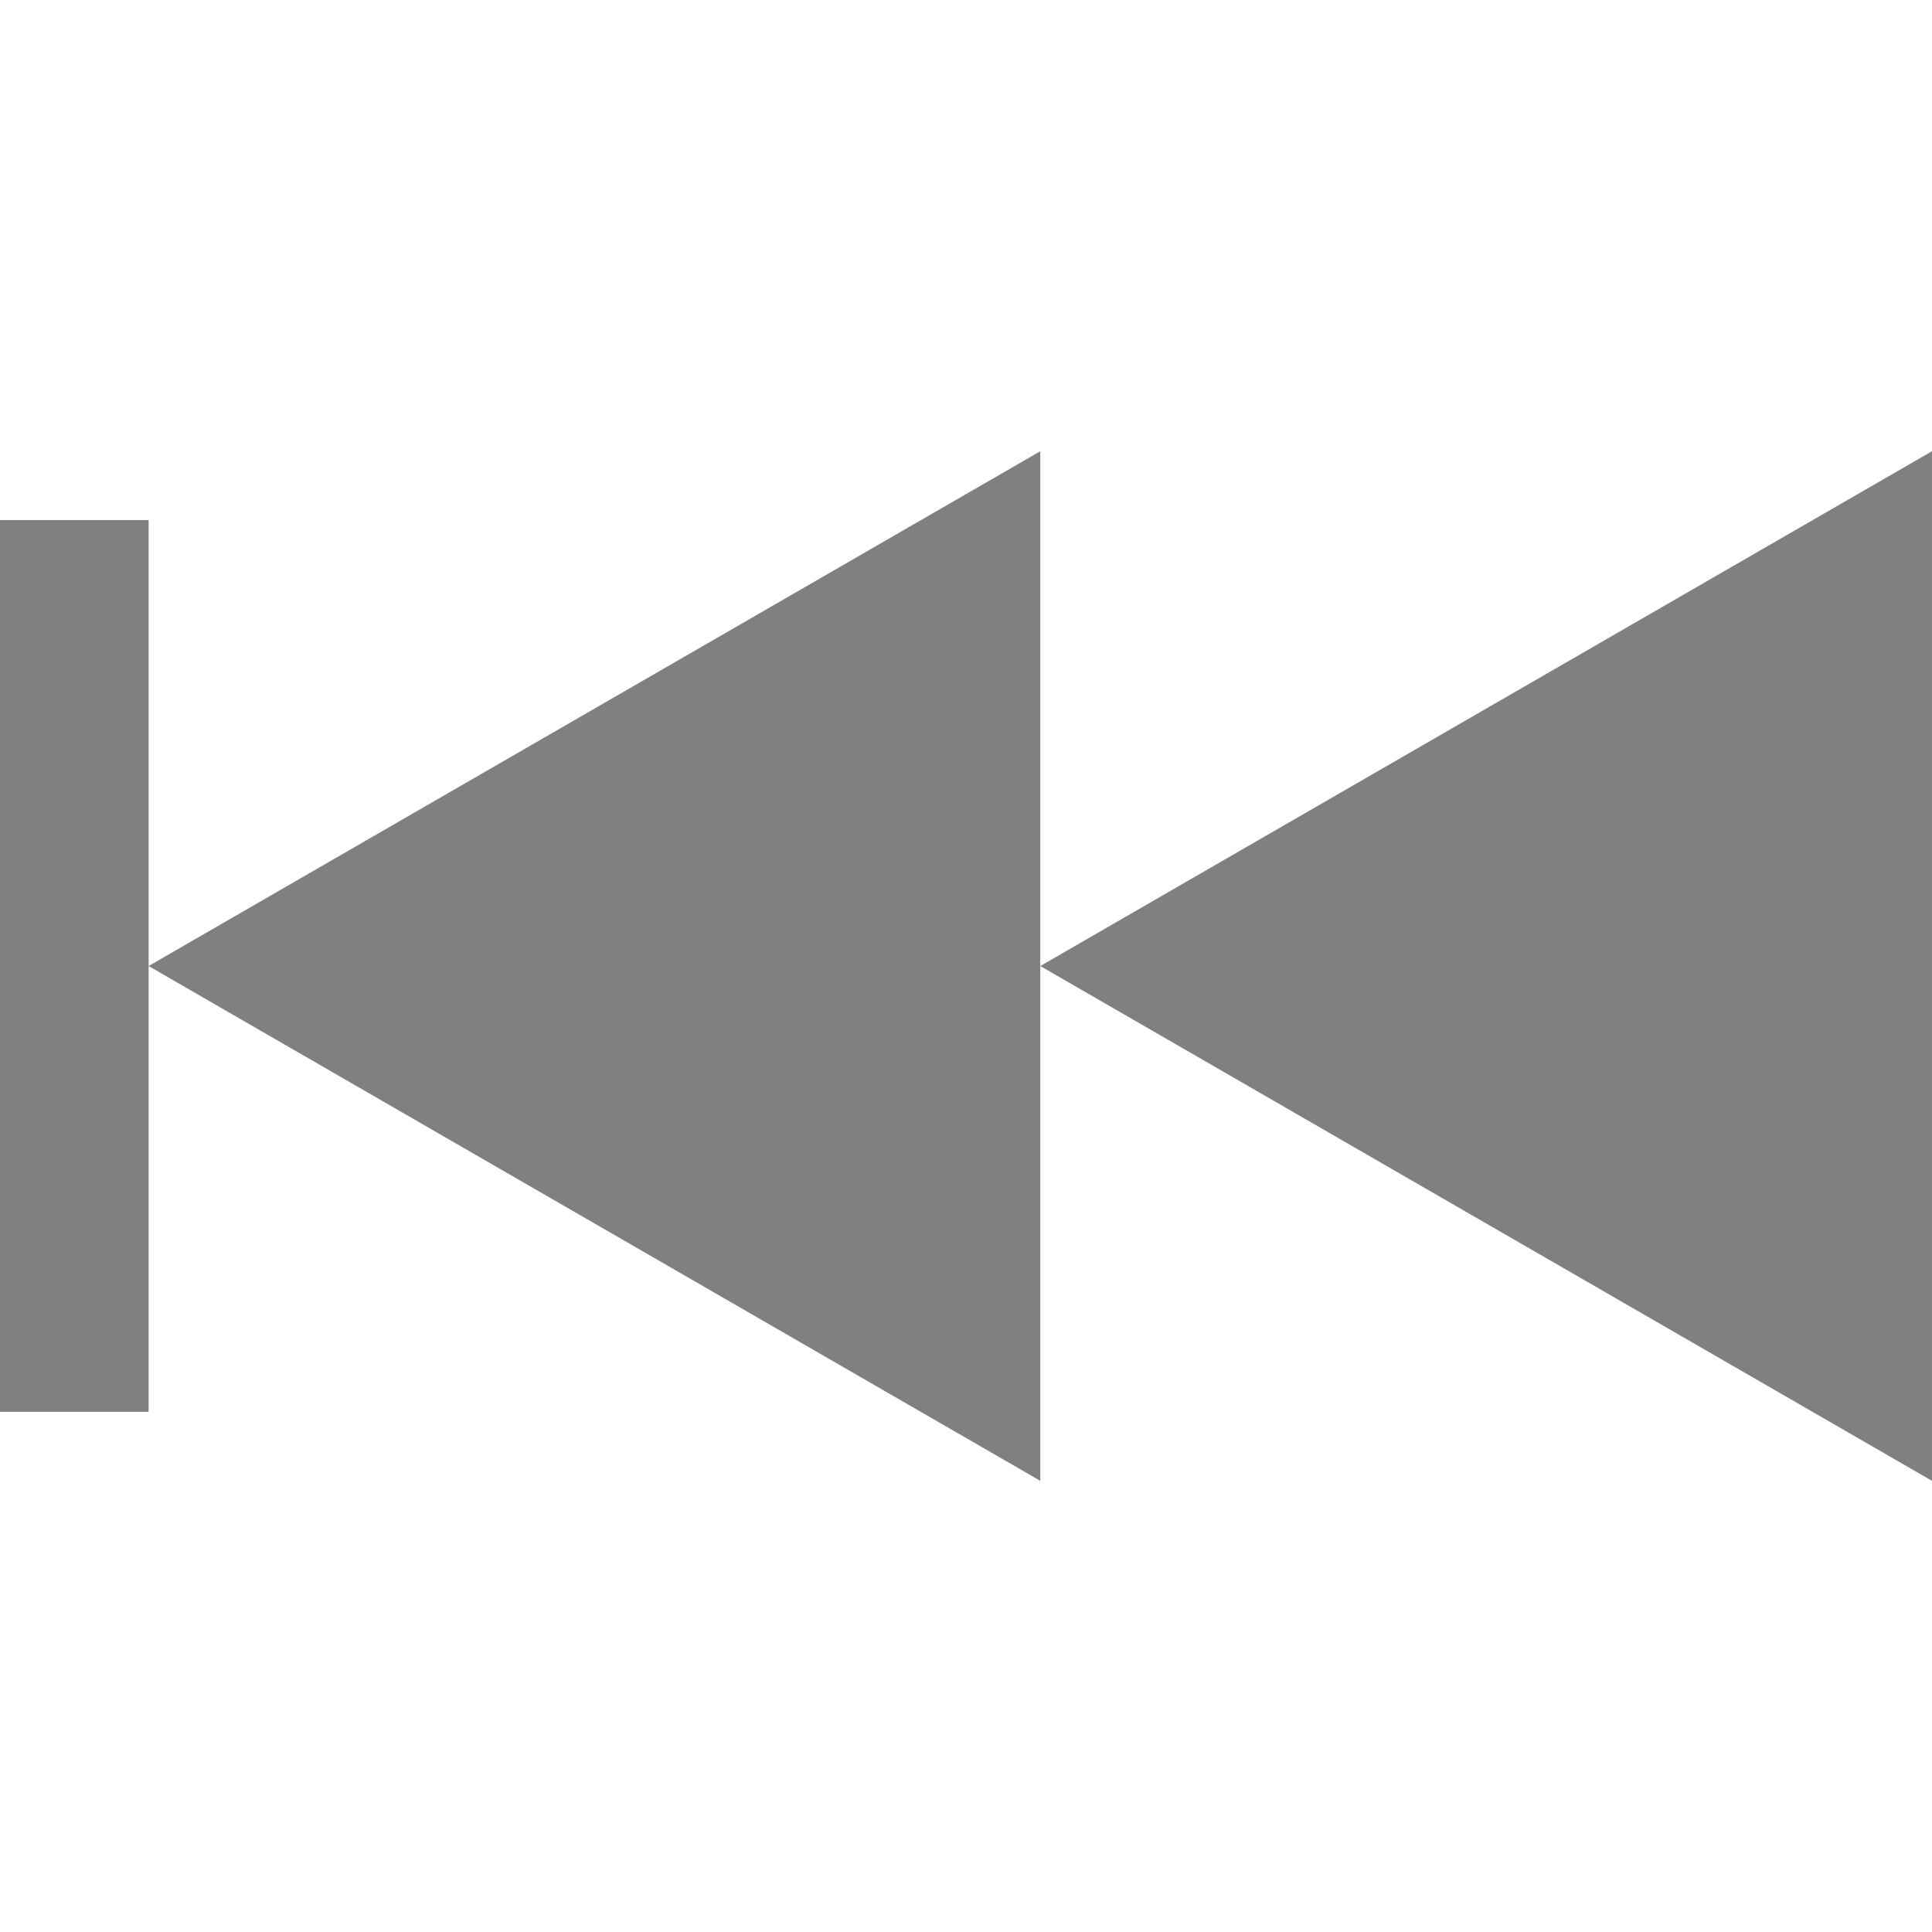
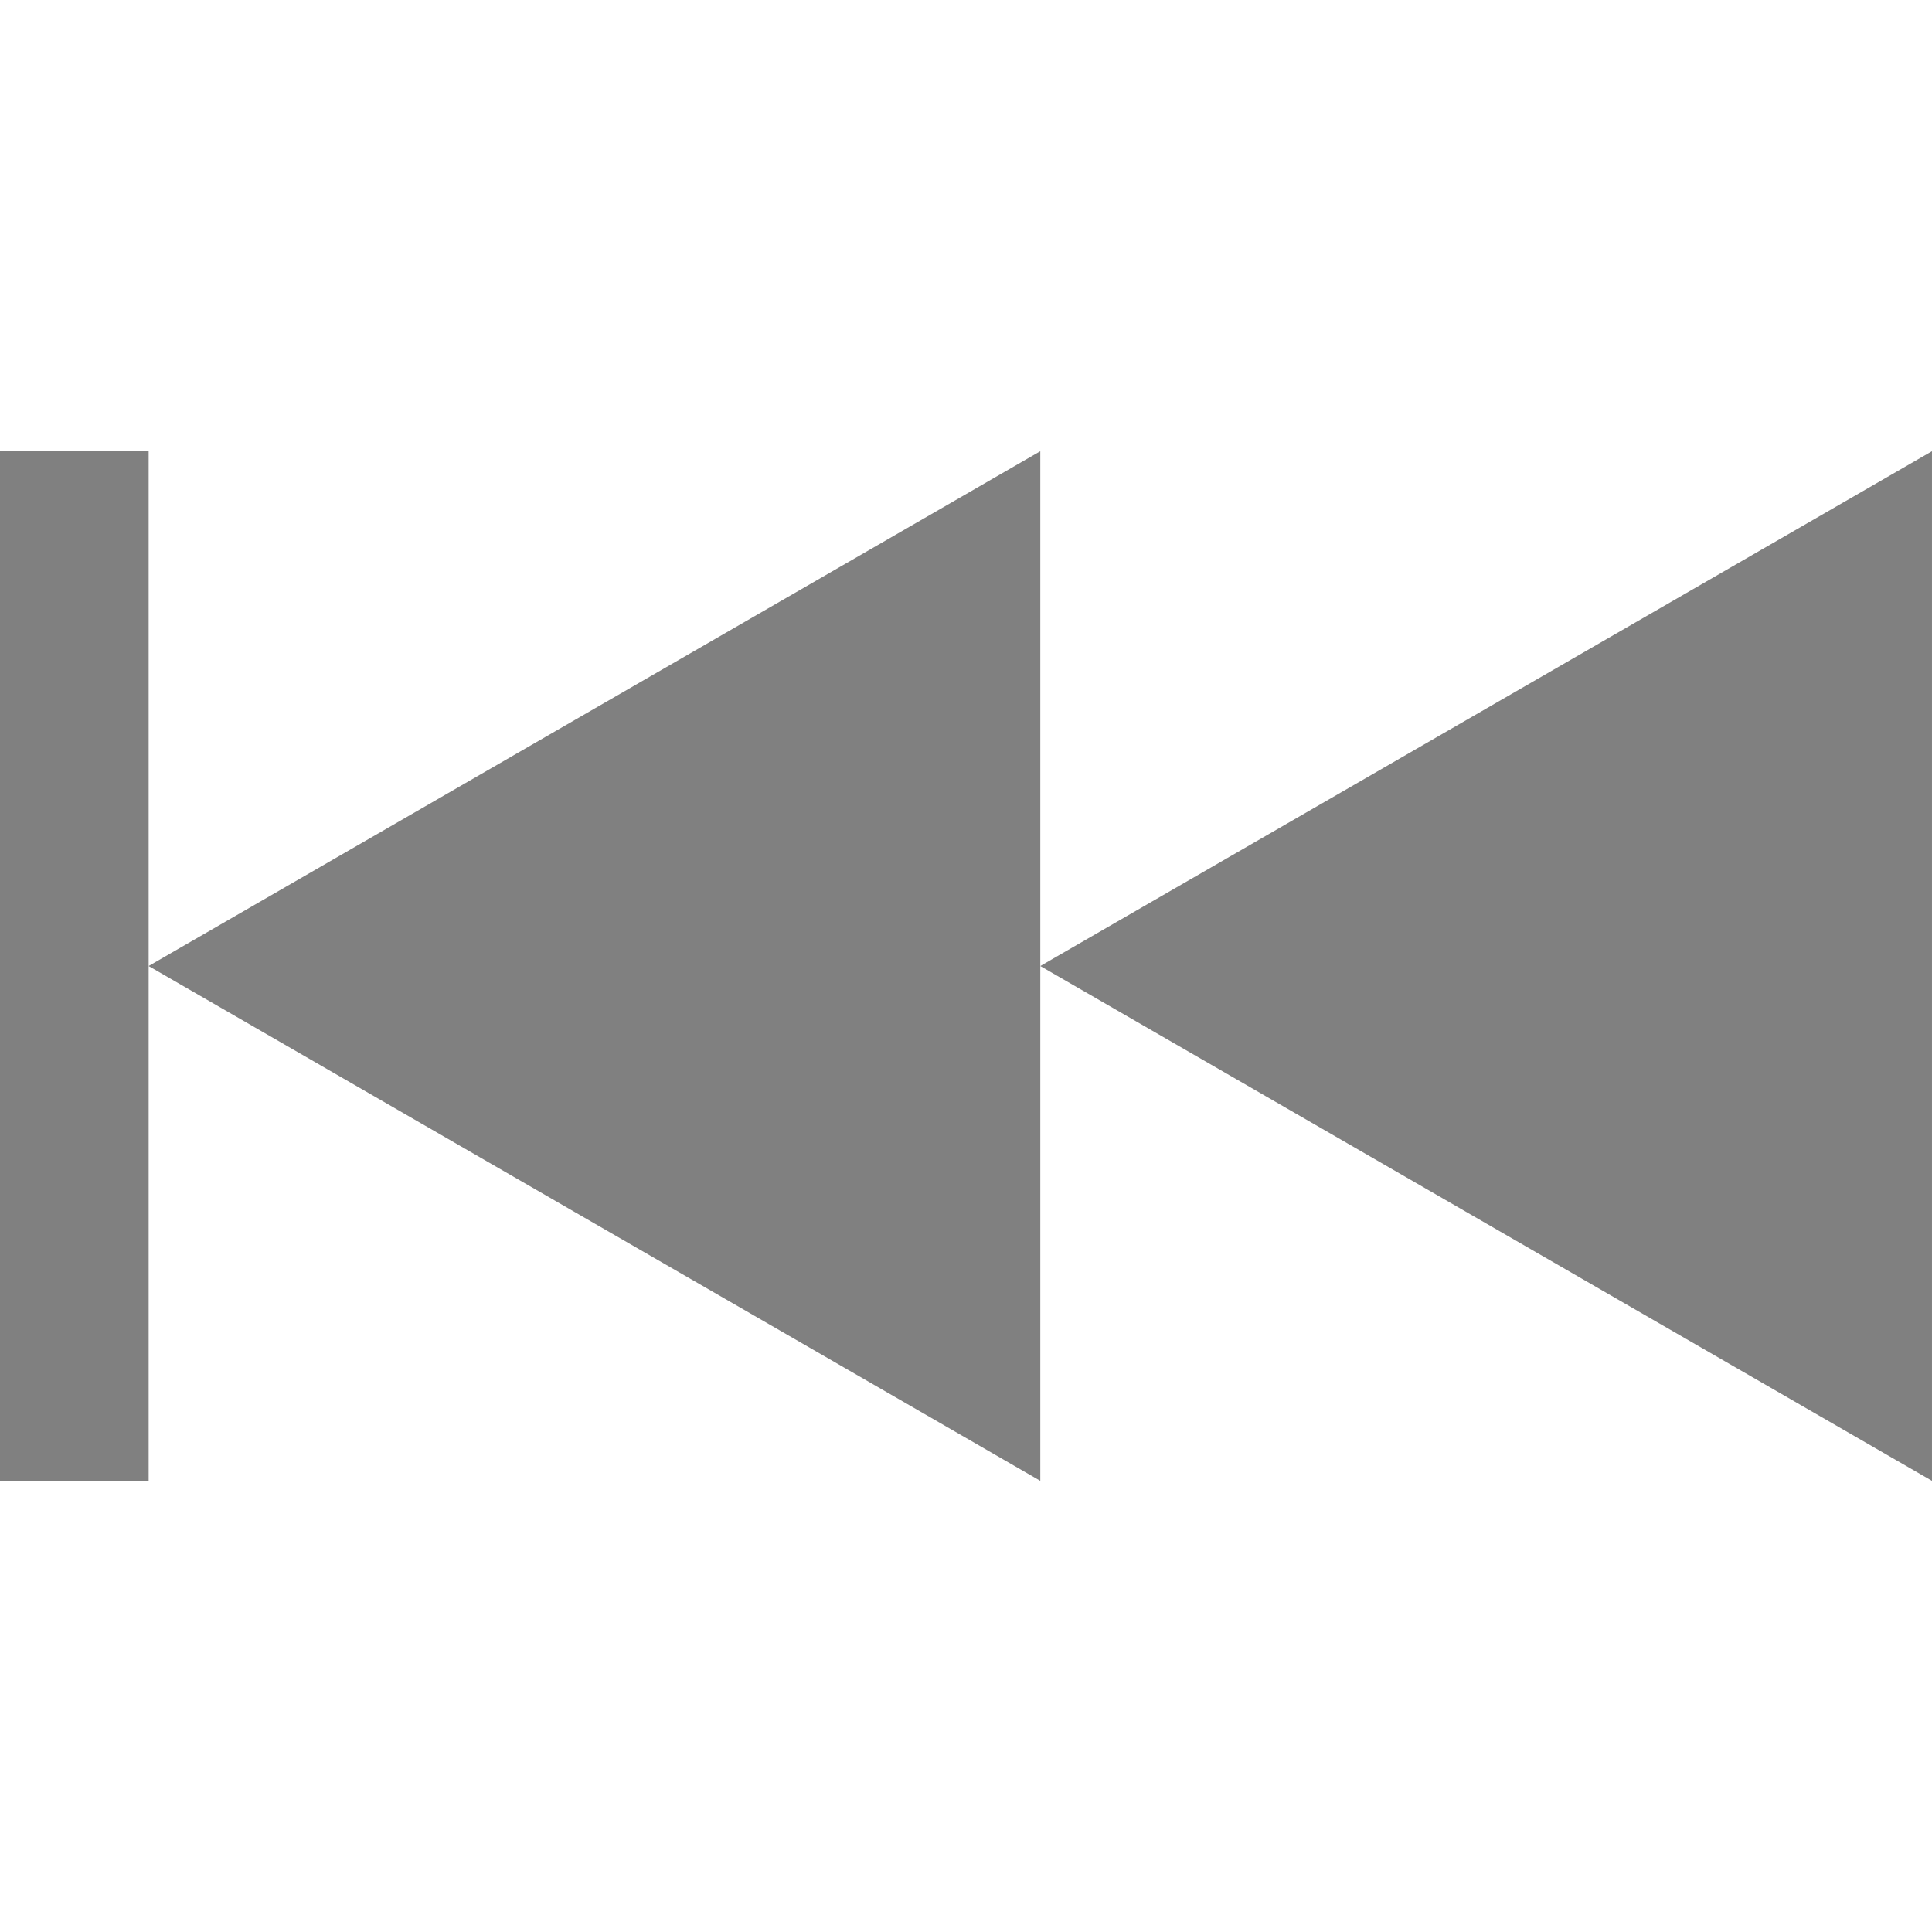
<svg xmlns="http://www.w3.org/2000/svg" height="16" width="16" version="1.1" id="svg4">
  <defs id="defs8" />
  <path style="opacity:1;fill:#808080;fill-opacity:1;stroke:none;stroke-width:1;stroke-linecap:butt;stroke-linejoin:bevel;stroke-miterlimit:4;stroke-dasharray:none;stroke-opacity:1;paint-order:fill markers stroke" id="path818" d="m -22.203,0.407 -3.464,-6 -3.464,-6 6.928,0 6.928,0 -3.464,6 z" transform="matrix(0,0.6153846,-0.6153846,0,1.481095,21.66362)" />
  <path style="opacity:1;fill:#808080;fill-opacity:1;stroke:none;stroke-width:1;stroke-linecap:butt;stroke-linejoin:bevel;stroke-miterlimit:4;stroke-dasharray:none;stroke-opacity:1;paint-order:fill markers stroke" id="path818-3" d="m -22.203,0.407 -3.464,-6 -3.464,-6 6.928,0 6.928,0 -3.464,6 z" transform="matrix(0,0.6153846,-0.6153846,0,8.865711,21.66362)" />
-   <rect style="opacity:1;fill:#808080;fill-opacity:1;stroke:none;stroke-width:0.652;stroke-linecap:butt;stroke-linejoin:bevel;stroke-miterlimit:4;stroke-dasharray:none;stroke-opacity:1;paint-order:fill markers stroke" id="rect816-3-7-5-2" width="1.231" height="7.385" x="-1.231" y="-11.692" transform="scale(-1)" />
+   <rect style="opacity:1;fill:#808080;fill-opacity:1;stroke:none;stroke-width:0.7;stroke-linecap:butt;stroke-linejoin:bevel;stroke-miterlimit:4;stroke-dasharray:none;stroke-opacity:1;paint-order:fill markers stroke" id="rect816-3-7-5-2" width="1.231" height="8.527" x="-1.231" y="-12.264" transform="scale(-1)" />
</svg>
